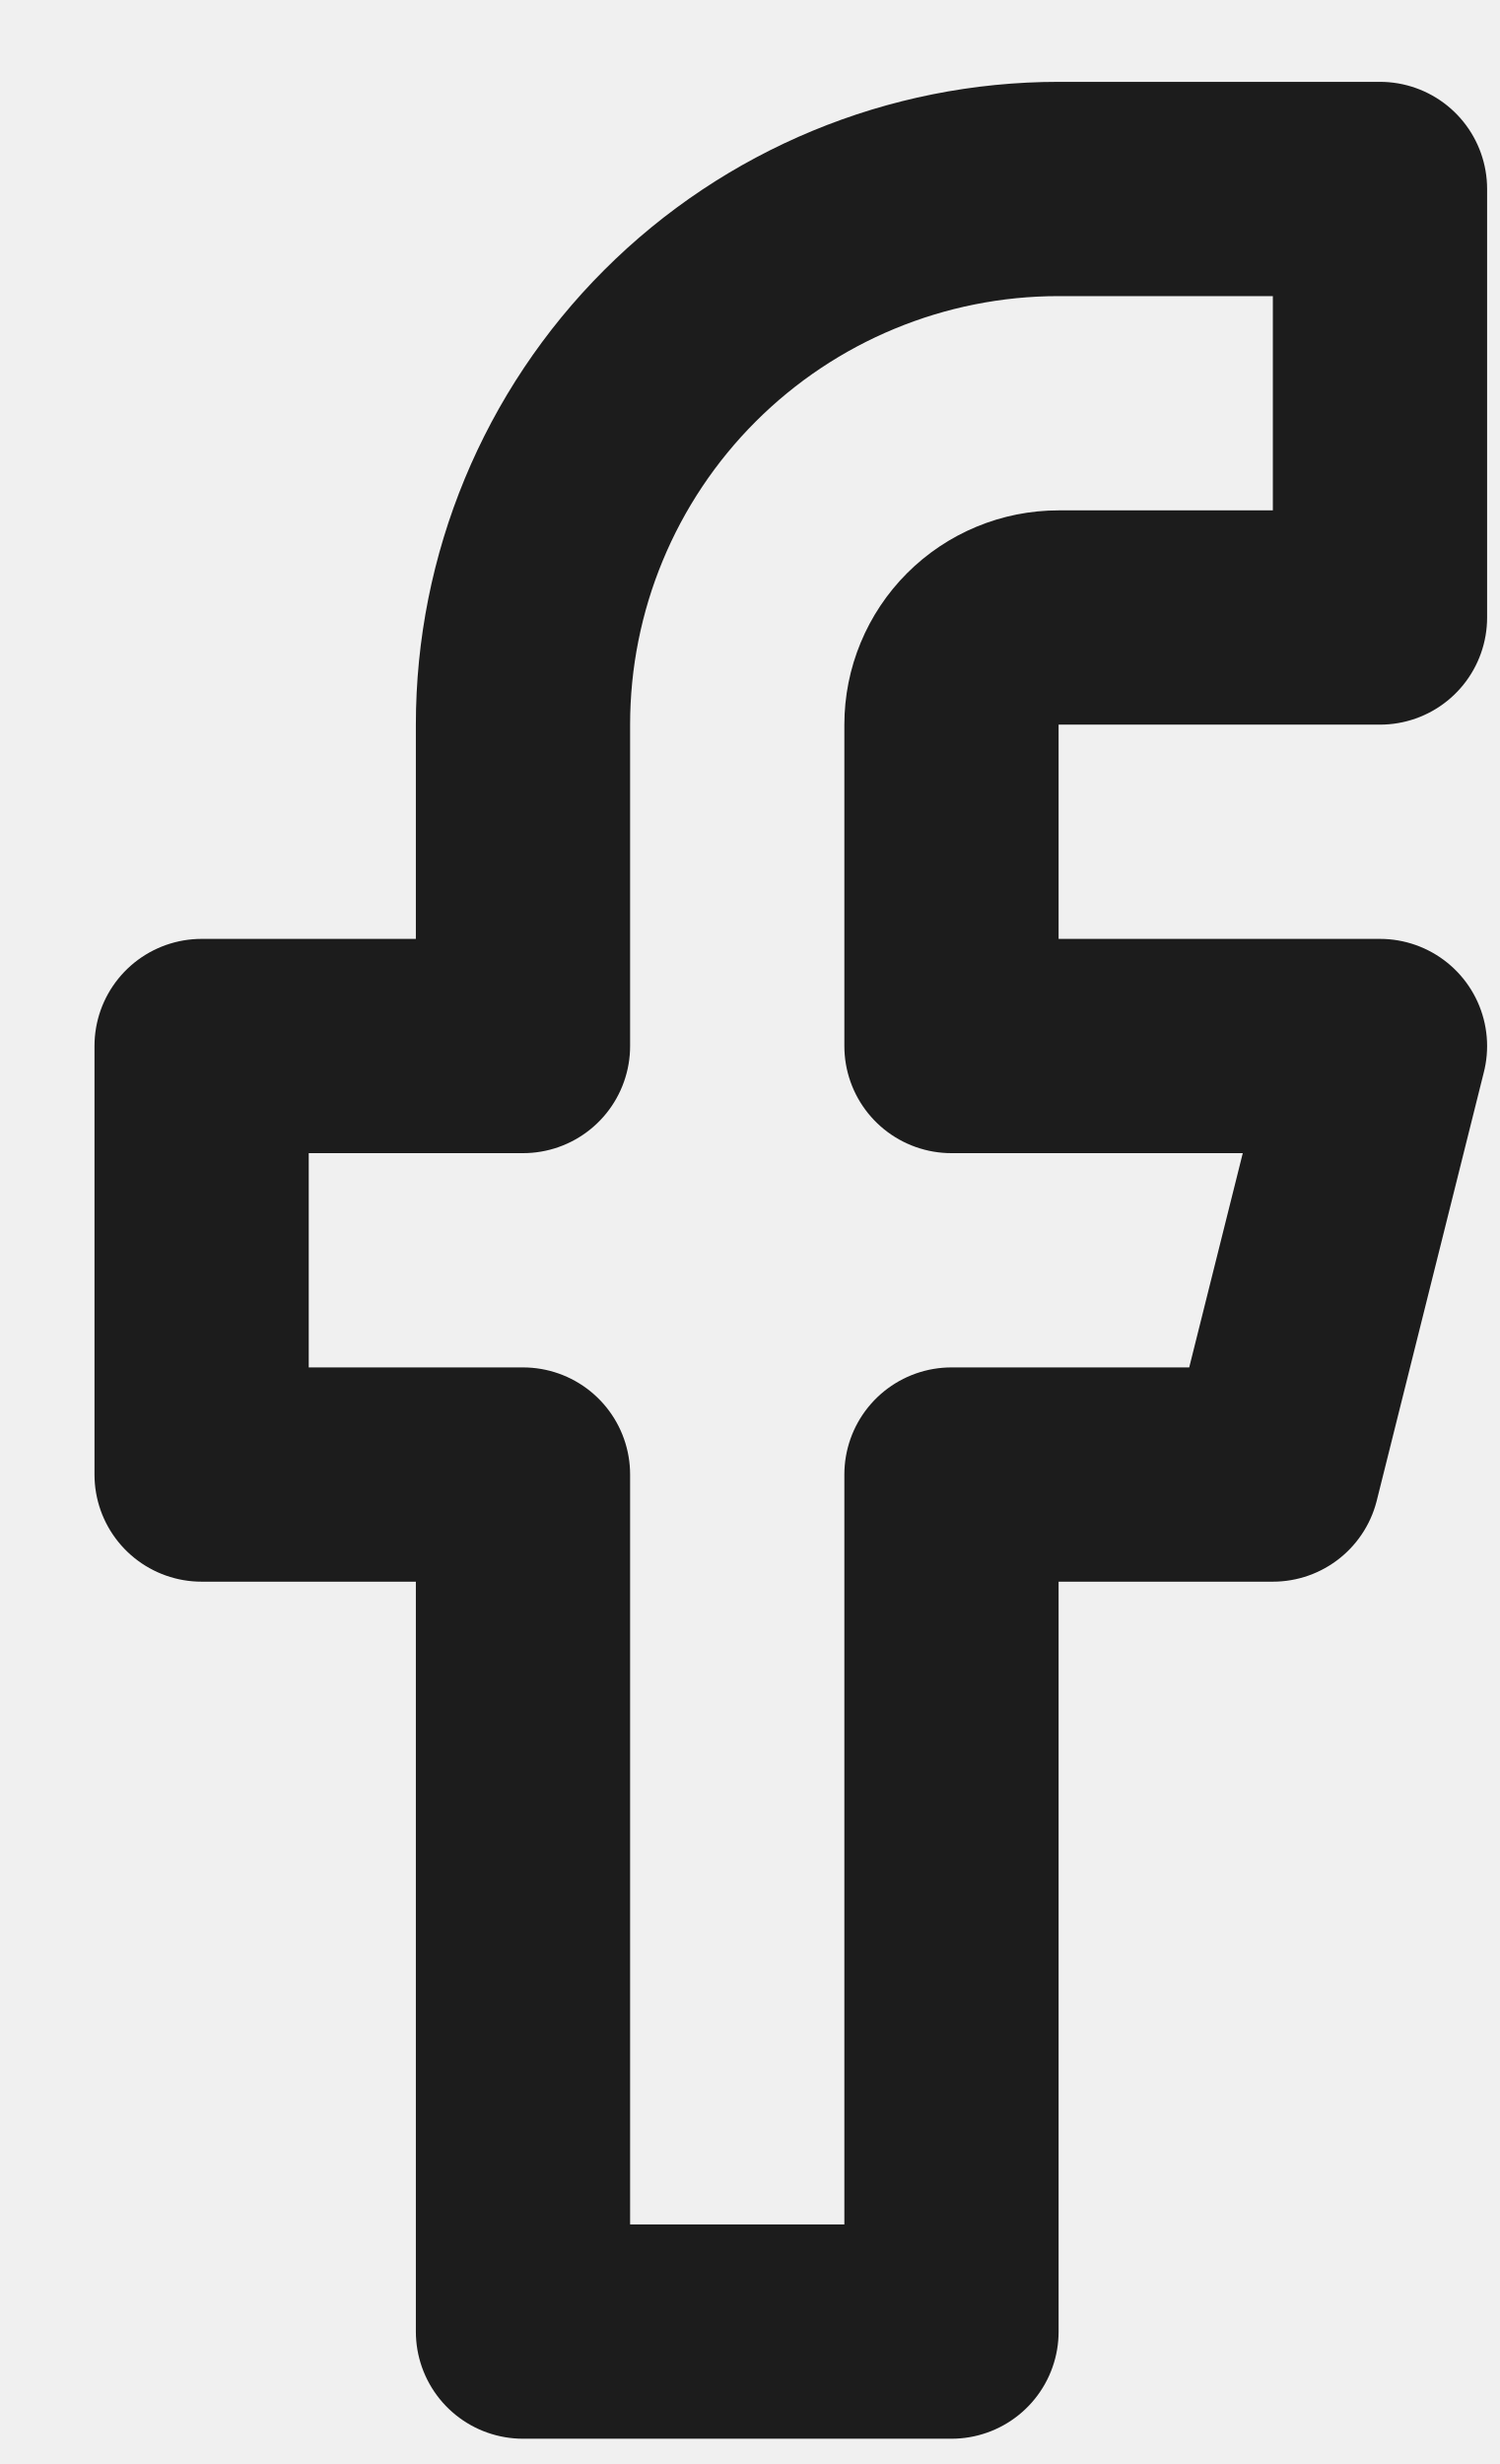
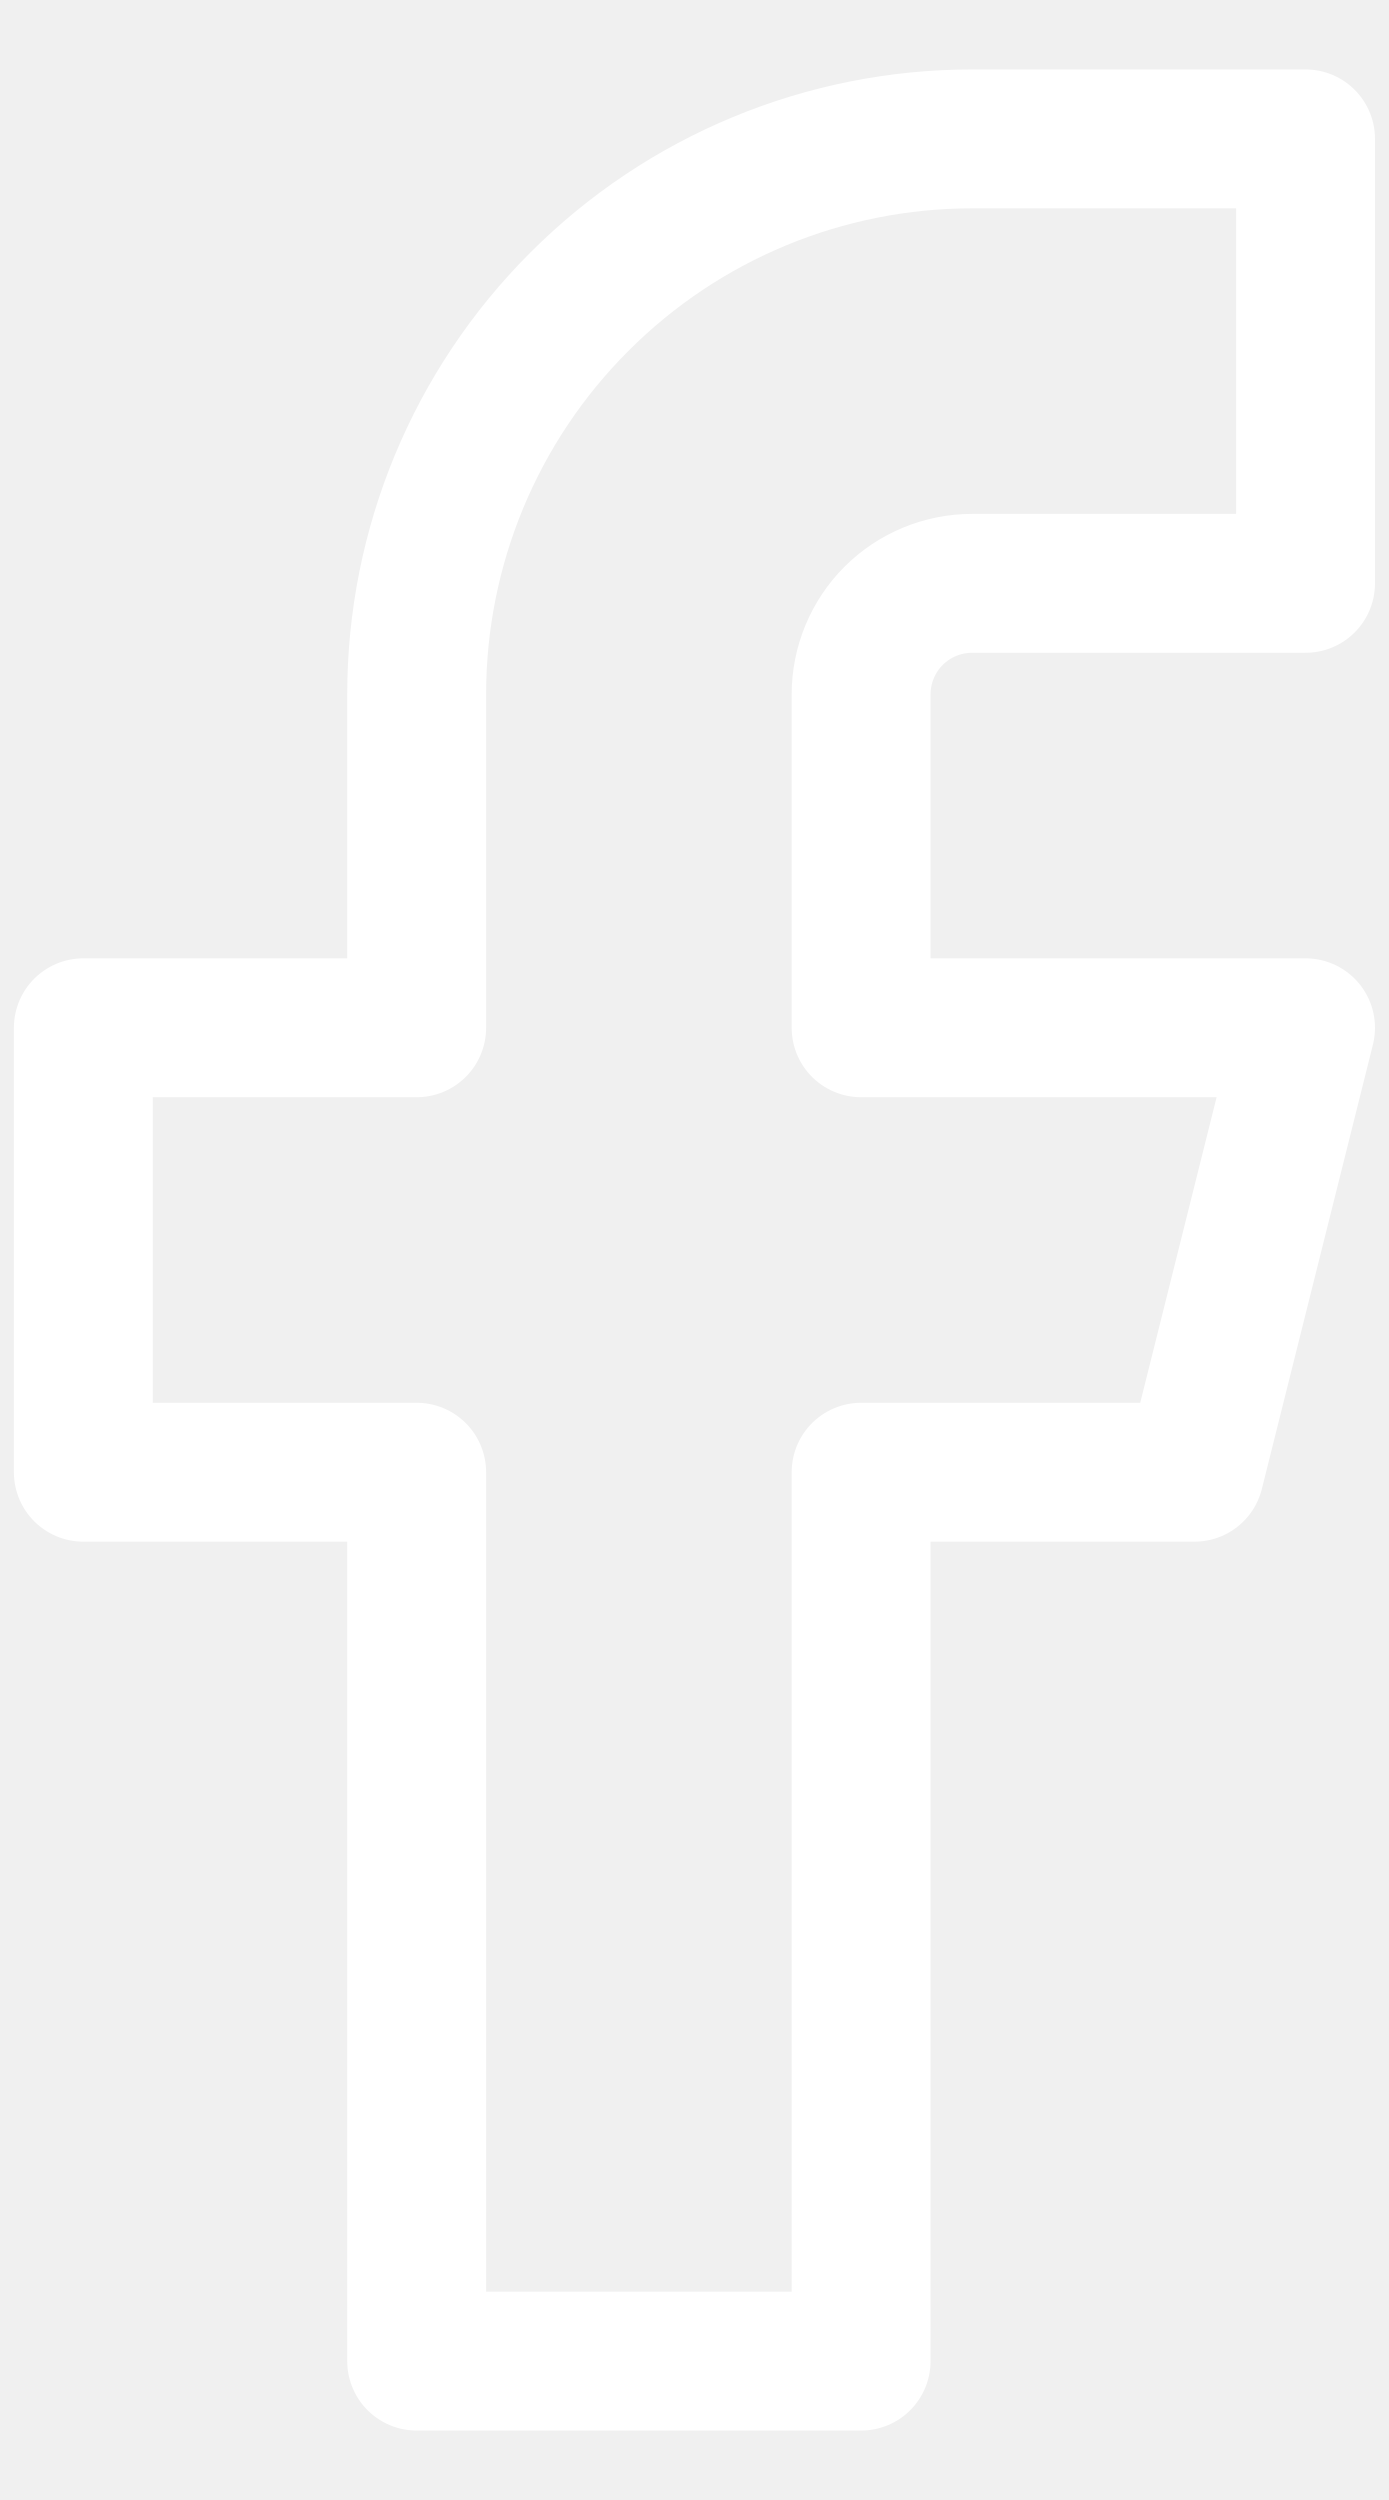
- <svg xmlns="http://www.w3.org/2000/svg" width="14" height="23" viewBox="0 0 14 23" fill="none">
-   <path d="M12.882 1.764H9.882C8.556 1.764 7.284 2.291 6.347 3.228C5.409 4.166 4.882 5.438 4.882 6.764V9.764H1.882V13.764H4.882V21.764H8.882V13.764H11.882L12.882 9.764H8.882V6.764C8.882 6.499 8.988 6.244 9.175 6.057C9.363 5.869 9.617 5.764 9.882 5.764H12.882V1.764Z" stroke="#1C1C1C" stroke-width="2" stroke-linecap="round" stroke-linejoin="round" />
+ <svg xmlns="http://www.w3.org/2000/svg" width="10" height="18" viewBox="0 0 10 18" fill="none">
+   <path d="M9.4 1H7C5.939 1 4.922 1.421 4.172 2.172C3.421 2.922 3 3.939 3 5V7.4H0.6V10.6H3V17H6.2V10.6H8.6L9.4 7.4H6.2V5C6.2 4.788 6.284 4.584 6.434 4.434C6.584 4.284 6.788 4.2 7 4.2H9.4V1Z" stroke="white" stroke-linecap="round" stroke-linejoin="round" />
</svg>
